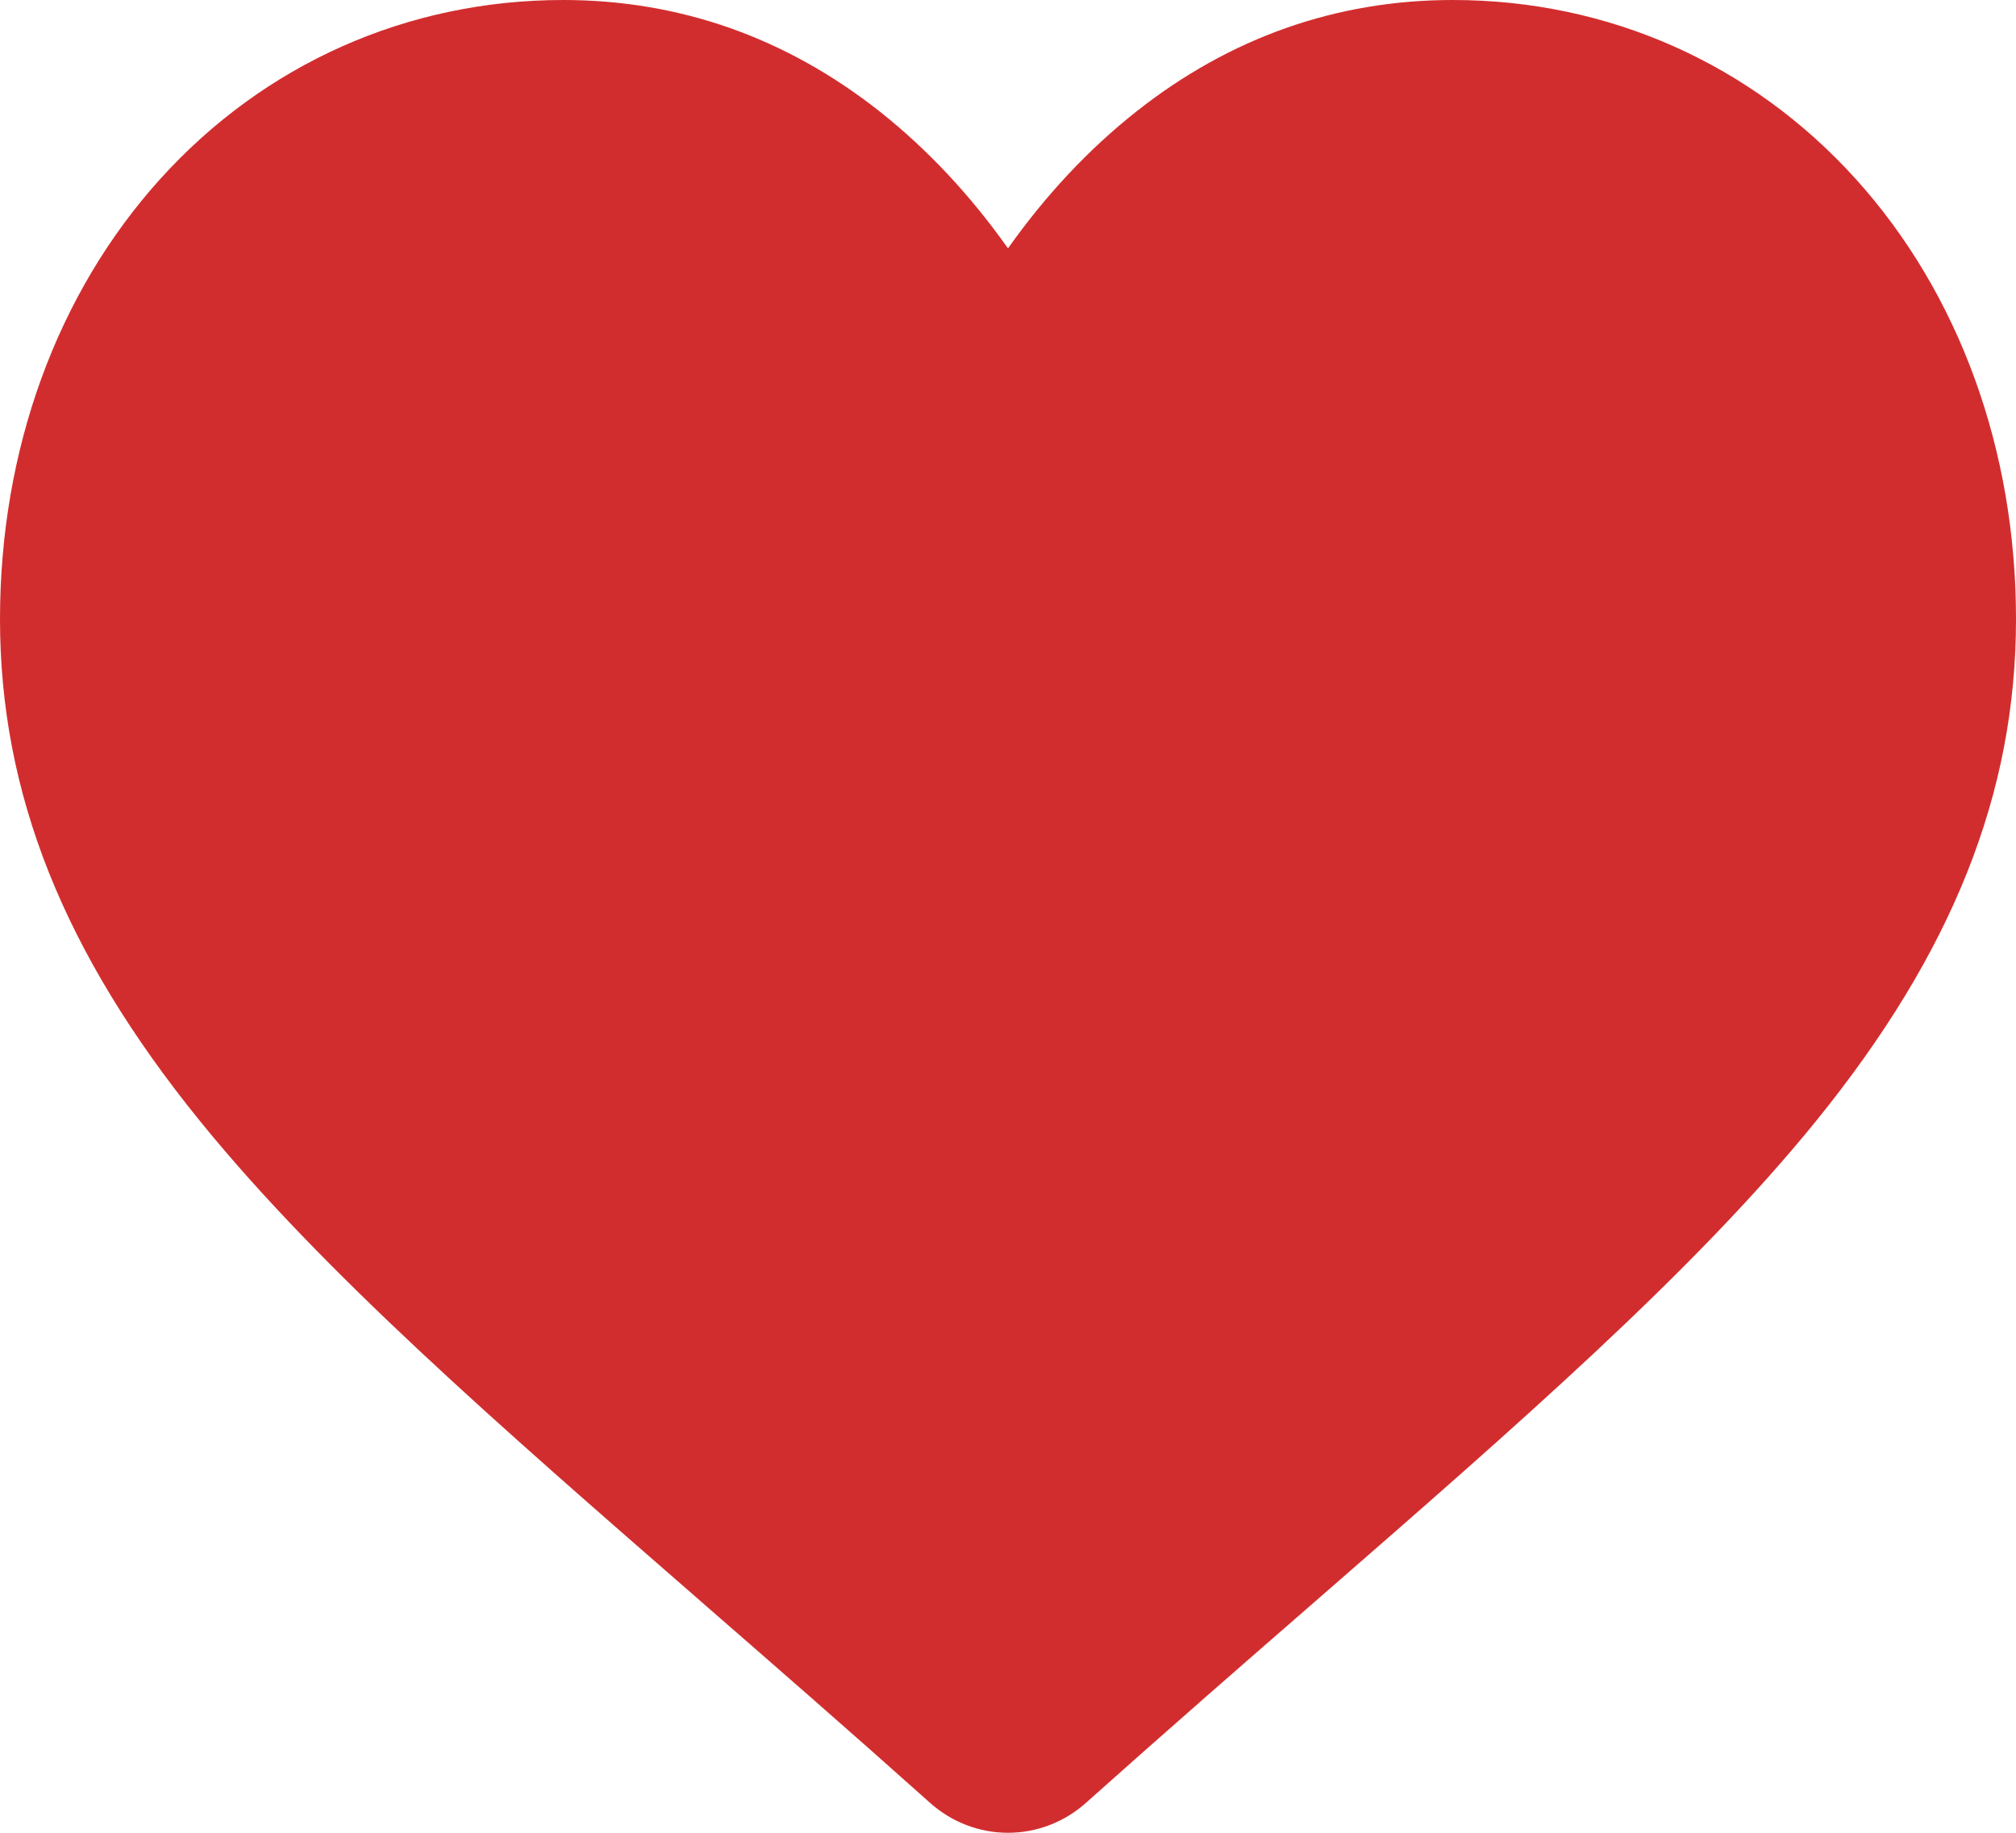
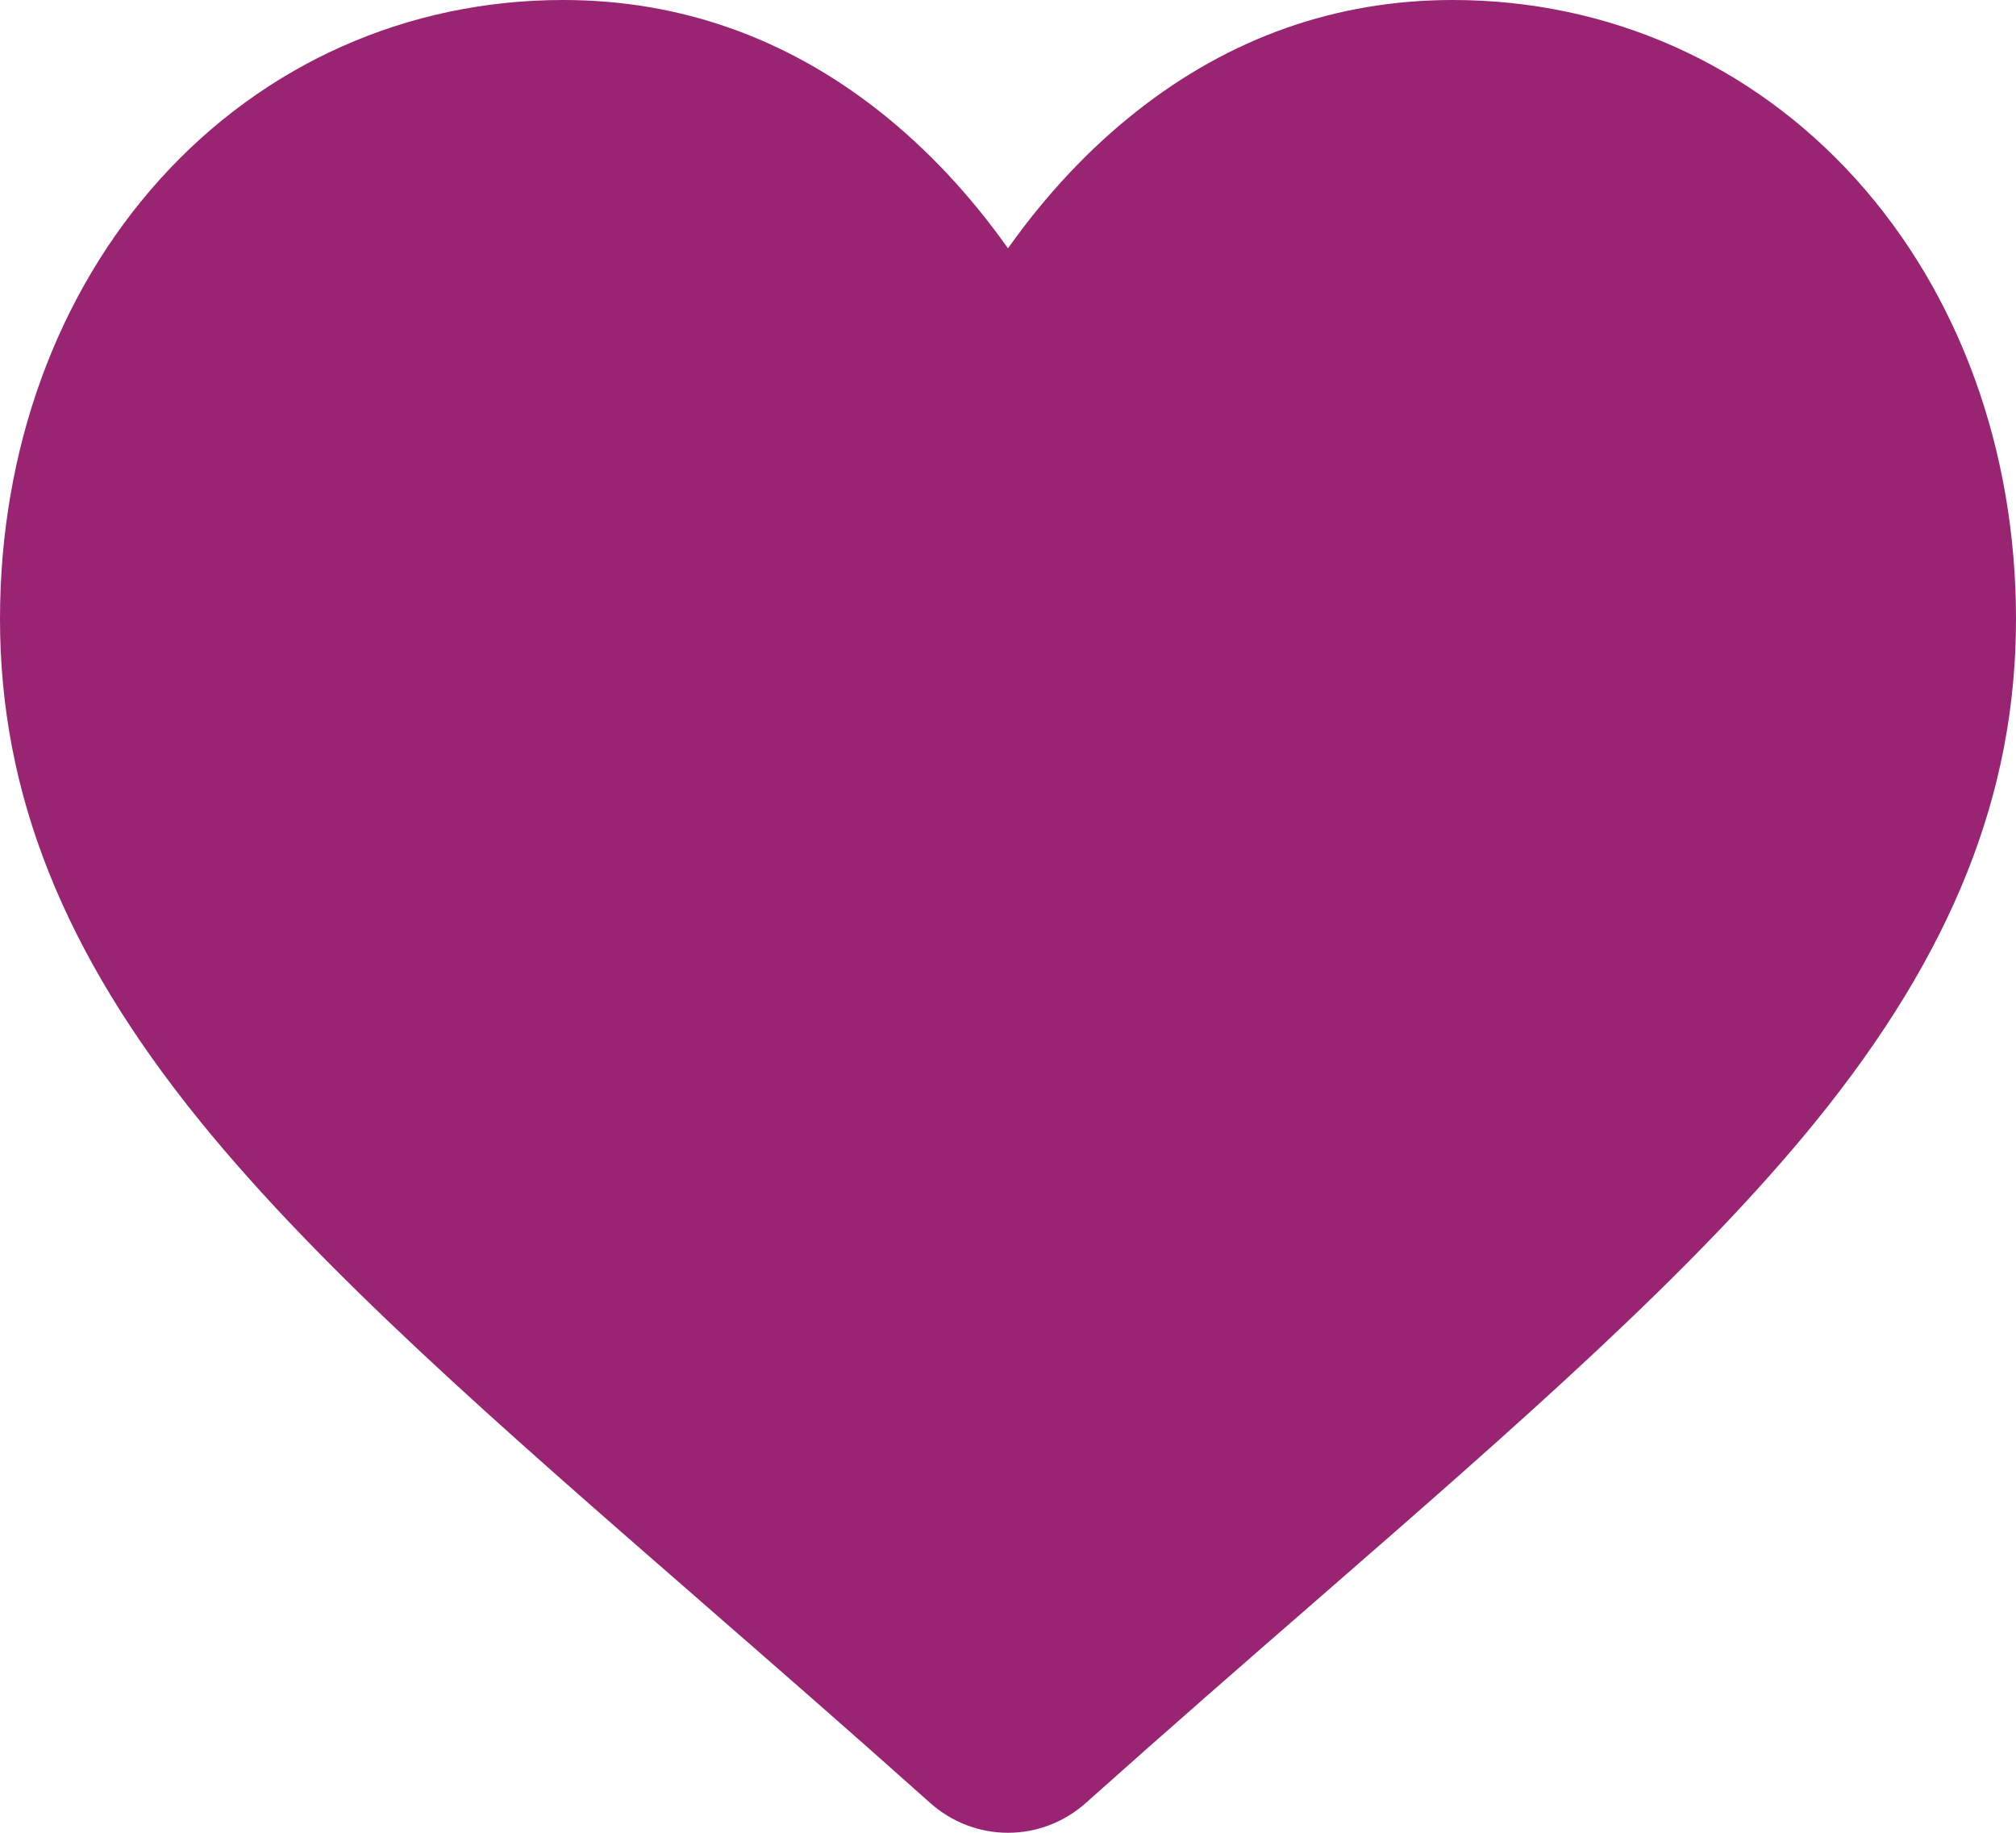
<svg xmlns="http://www.w3.org/2000/svg" width="22" height="20" viewBox="0 0 22 20" fill="none">
-   <path d="M16.762 1.053C13.095 1.053 12.397 2.982 11 4.211C10.476 4.211 8.957 1.053 6.286 1.053C2.095 1.053 1.048 4.737 1.048 6.316C1.048 10.526 3.143 11.403 4.19 13.158L11 18.947C12.222 17.895 15.191 15.368 17.286 13.684C19.905 11.579 20.952 7.895 20.952 6.316C20.952 4.737 19.381 1.053 16.762 1.053Z" fill="#D22D2E" />
-   <path d="M11 20C10.687 20 10.385 19.884 10.149 19.673C9.261 18.879 8.404 18.133 7.648 17.475L7.644 17.471C5.428 15.541 3.514 13.875 2.182 12.233C0.693 10.397 0 8.657 0 6.756C0 4.909 0.62 3.205 1.745 1.957C2.884 0.695 4.447 0 6.146 0C7.416 0 8.579 0.41 9.603 1.219C10.119 1.628 10.587 2.127 11 2.71C11.413 2.127 11.881 1.628 12.398 1.219C13.421 0.41 14.584 0 15.854 0C17.553 0 19.116 0.695 20.255 1.957C21.38 3.205 22 4.909 22 6.756C22 8.657 21.307 10.397 19.818 12.233C18.486 13.875 16.573 15.541 14.357 17.471C13.599 18.13 12.741 18.878 11.85 19.674C11.615 19.884 11.313 20 11 20ZM6.146 1.317C4.811 1.317 3.585 1.861 2.693 2.85C1.787 3.853 1.289 5.24 1.289 6.756C1.289 8.355 1.87 9.785 3.174 11.393C4.435 12.947 6.309 14.579 8.48 16.469L8.484 16.473C9.243 17.134 10.103 17.883 10.998 18.683C11.899 17.881 12.76 17.131 13.521 16.469C15.691 14.579 17.566 12.947 18.826 11.393C20.13 9.785 20.711 8.355 20.711 6.756C20.711 5.24 20.213 3.853 19.307 2.85C18.416 1.861 17.189 1.317 15.854 1.317C14.876 1.317 13.979 1.634 13.186 2.261C12.479 2.819 11.987 3.525 11.699 4.019C11.55 4.273 11.289 4.425 11 4.425C10.711 4.425 10.45 4.273 10.301 4.019C10.013 3.525 9.521 2.819 8.814 2.261C8.021 1.634 7.124 1.317 6.146 1.317Z" fill="#D22D2E" />
+   <path d="M16.762 1.051C13.095 1.051 12.397 2.981 11 4.209C10.476 4.209 8.957 1.051 6.286 1.051C2.095 1.051 1.048 4.735 1.048 6.314C1.048 10.524 3.143 11.402 4.19 13.156L11 18.946C12.222 17.893 15.191 15.367 17.286 13.682C19.905 11.577 20.952 7.893 20.952 6.314C20.952 4.735 19.381 1.051 16.762 1.051Z" fill="#992572" />
+   <path d="M11 20C10.687 20 10.385 19.884 10.149 19.673C9.261 18.879 8.404 18.133 7.648 17.475L7.644 17.471C5.428 15.541 3.514 13.875 2.182 12.233C0.693 10.397 0 8.657 0 6.756C0 4.909 0.62 3.205 1.745 1.957C2.884 0.695 4.447 0 6.146 0C7.416 0 8.579 0.41 9.603 1.219C10.119 1.628 10.587 2.127 11 2.71C11.413 2.127 11.881 1.628 12.398 1.219C13.421 0.41 14.584 0 15.854 0C17.553 0 19.116 0.695 20.255 1.957C21.38 3.205 22 4.909 22 6.756C22 8.657 21.307 10.397 19.818 12.233C18.486 13.875 16.573 15.541 14.357 17.471C13.599 18.13 12.741 18.878 11.85 19.674C11.615 19.884 11.313 20 11 20ZM6.146 1.317C4.811 1.317 3.585 1.861 2.693 2.85C1.787 3.853 1.289 5.24 1.289 6.756C1.289 8.355 1.87 9.785 3.174 11.393C4.435 12.947 6.309 14.579 8.48 16.469L8.484 16.473C9.243 17.134 10.103 17.883 10.998 18.683C11.899 17.881 12.76 17.131 13.521 16.469C15.691 14.579 17.566 12.947 18.826 11.393C20.13 9.785 20.711 8.355 20.711 6.756C20.711 5.24 20.213 3.853 19.307 2.85C18.416 1.861 17.189 1.317 15.854 1.317C14.876 1.317 13.979 1.634 13.186 2.261C12.479 2.819 11.987 3.525 11.699 4.019C11.55 4.273 11.289 4.425 11 4.425C10.711 4.425 10.45 4.273 10.301 4.019C10.013 3.525 9.521 2.819 8.814 2.261C8.021 1.634 7.124 1.317 6.146 1.317Z" fill="#992572" />
</svg>
